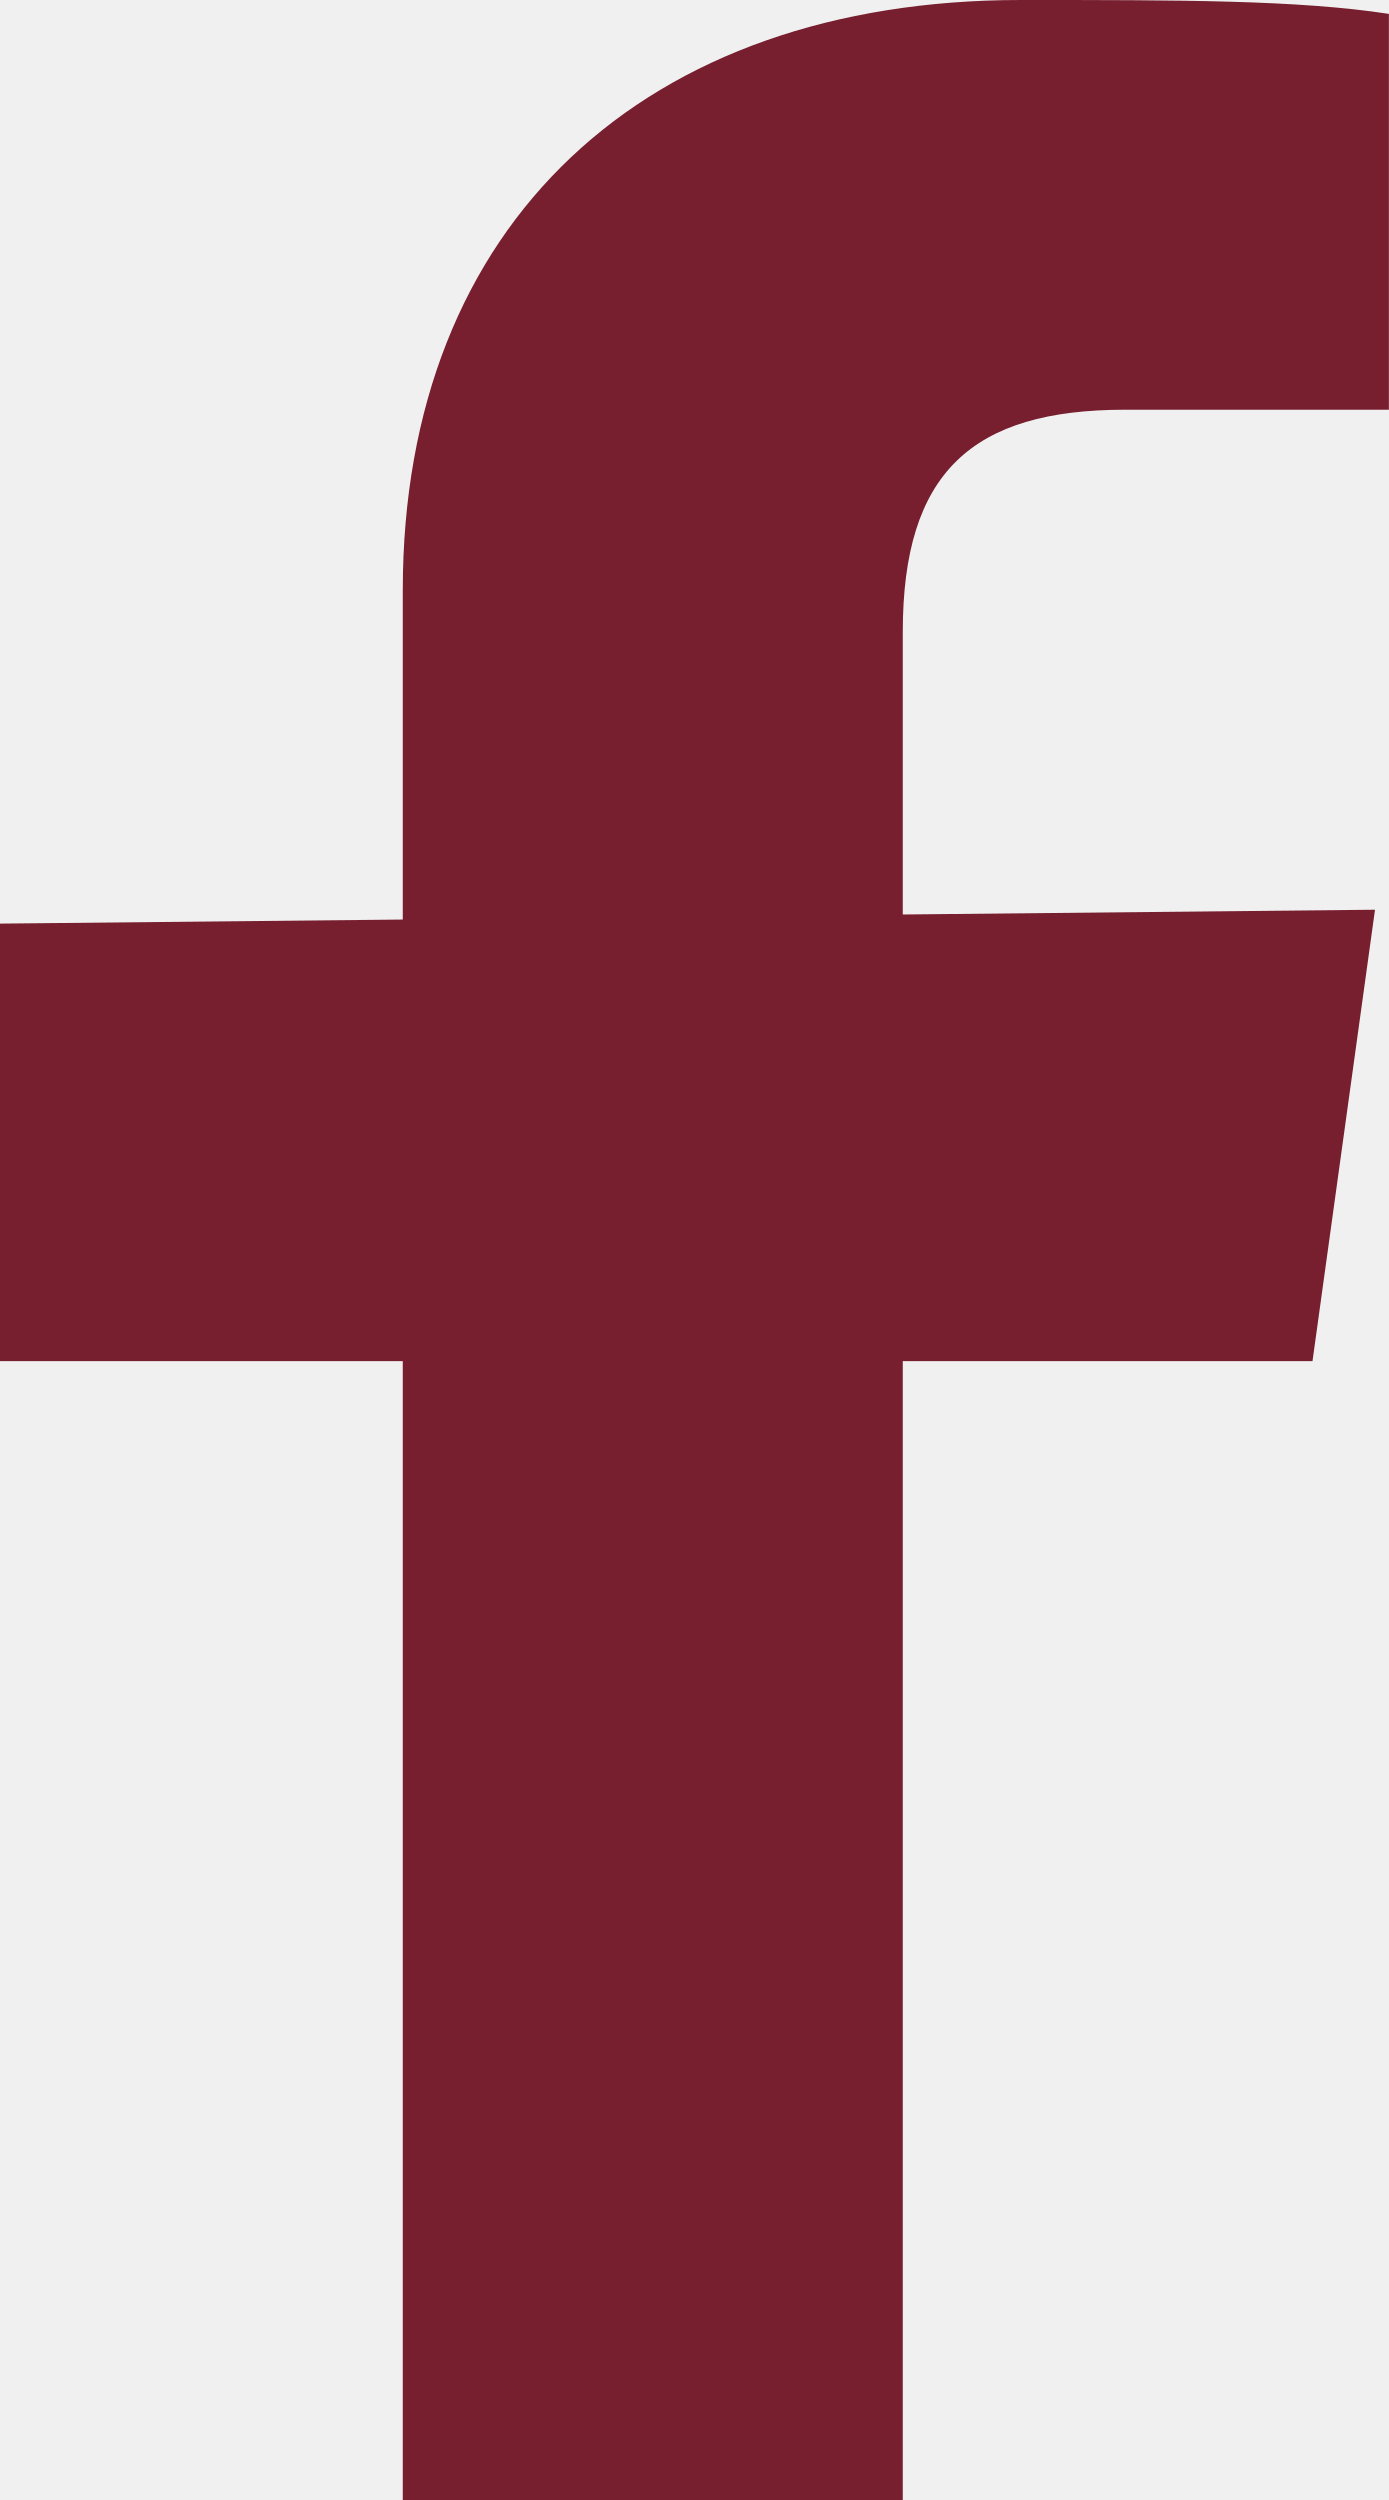
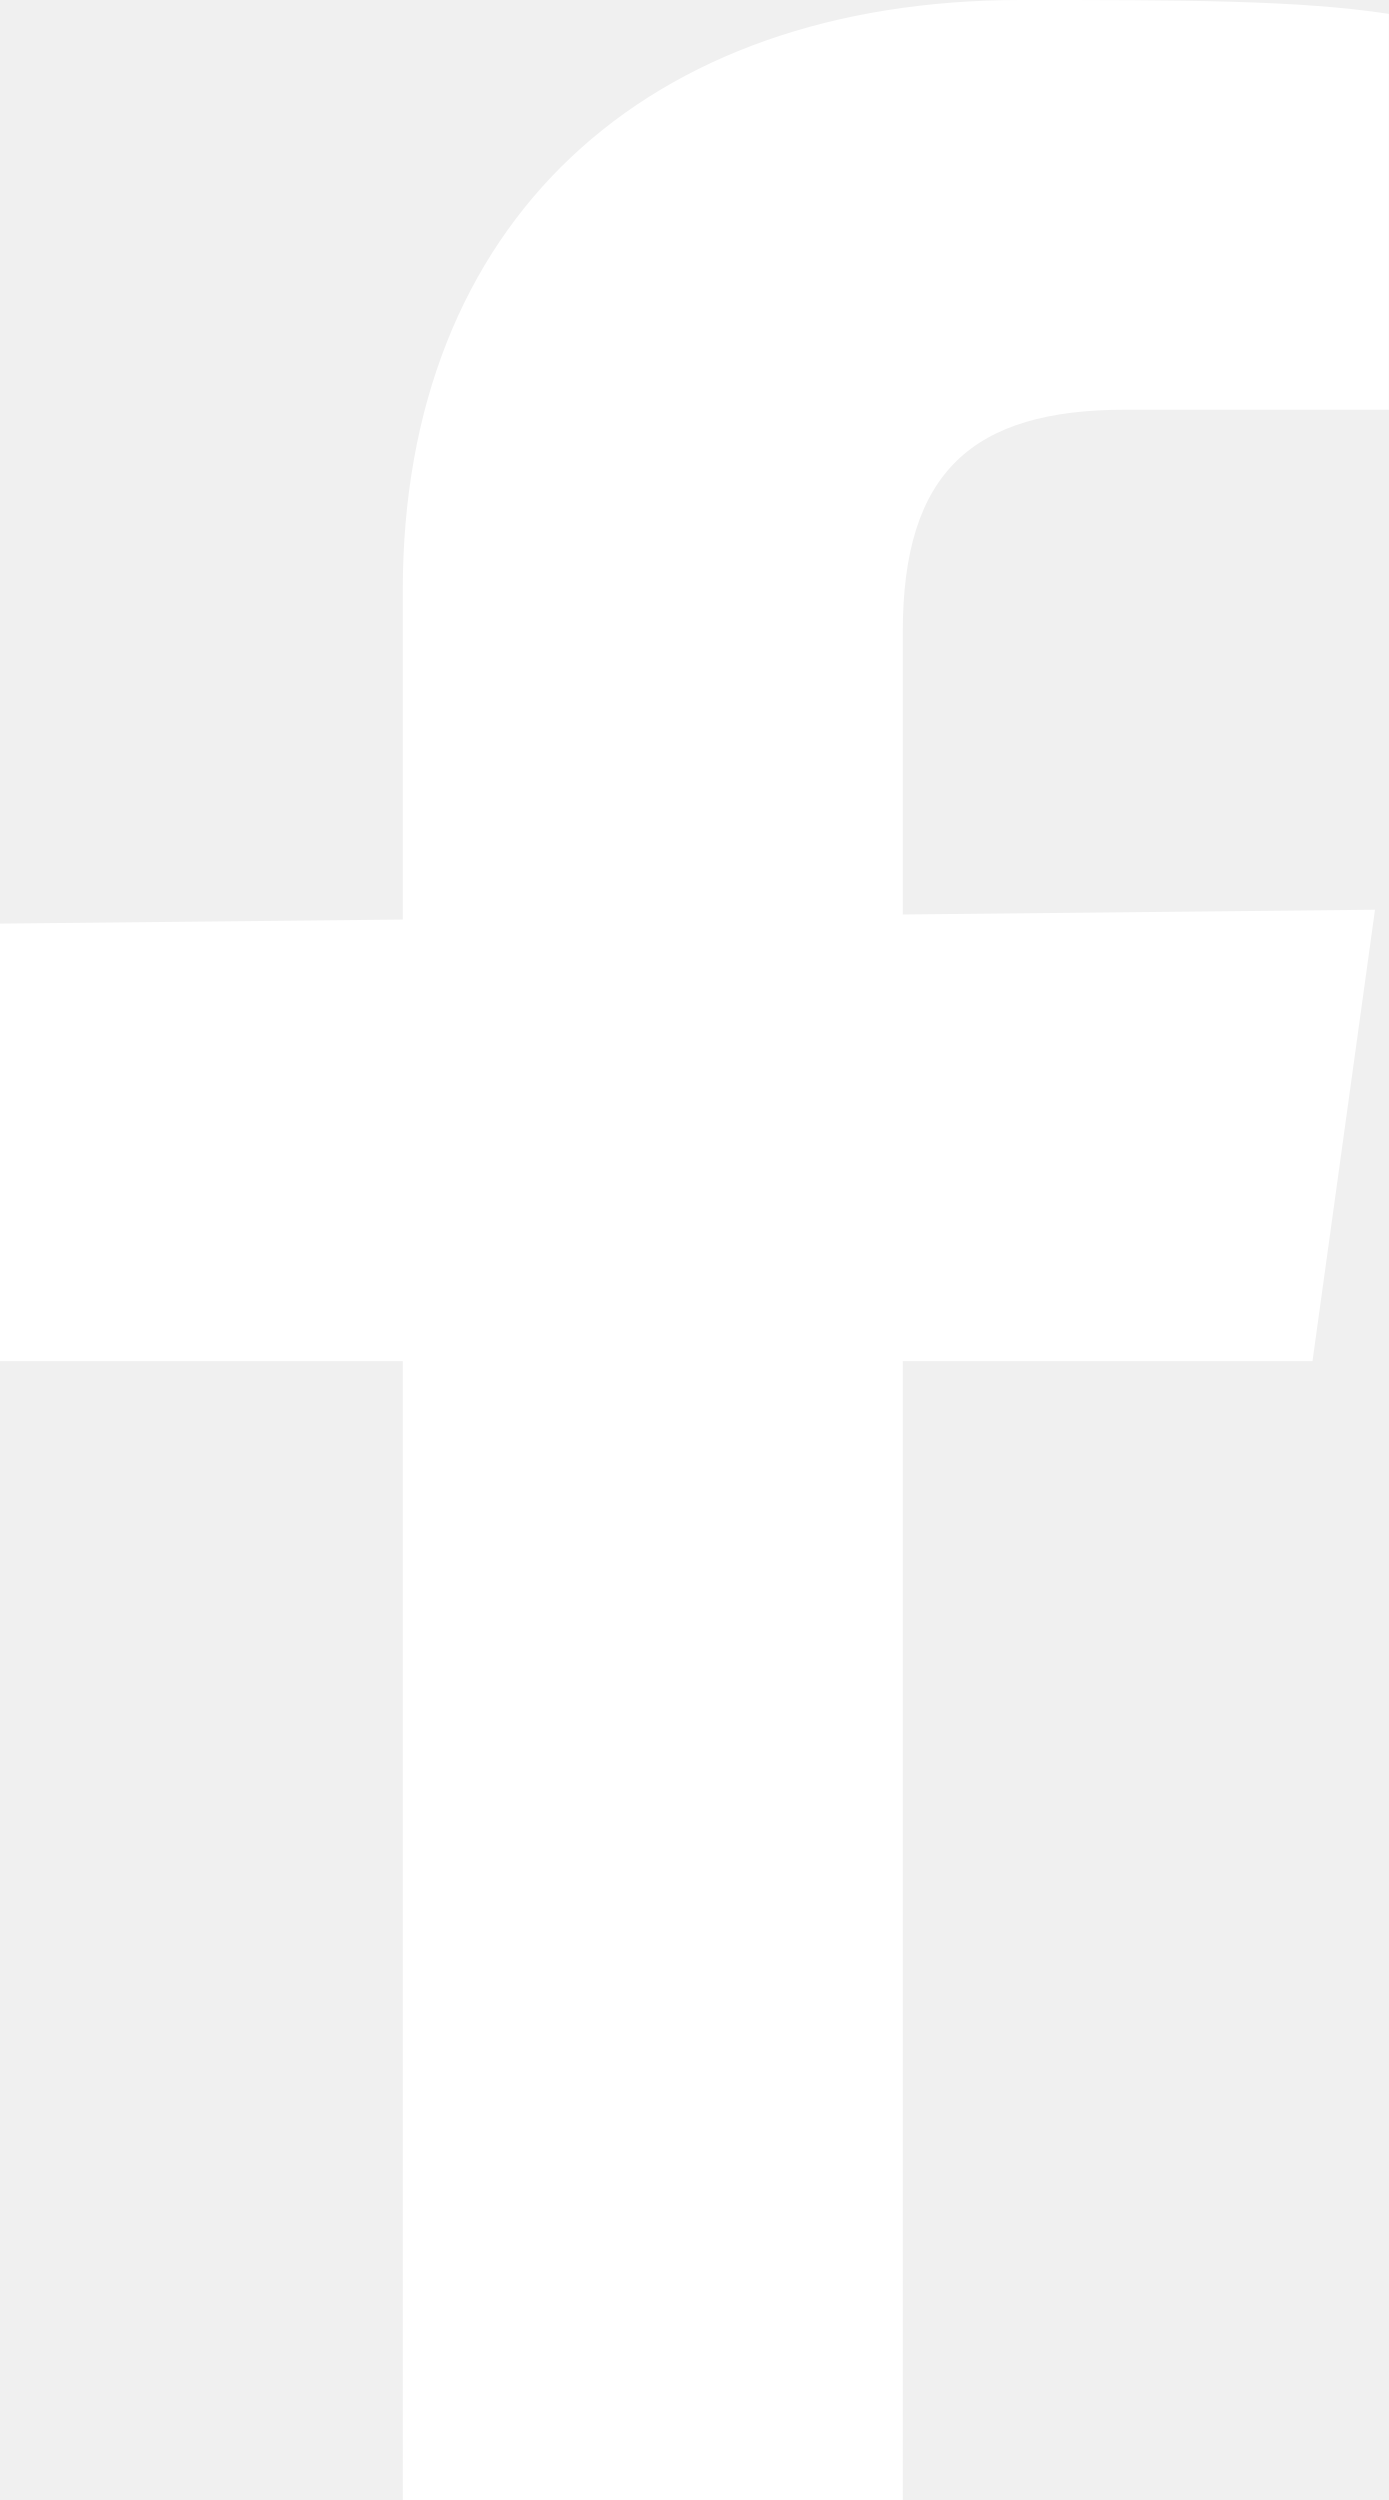
- <svg xmlns="http://www.w3.org/2000/svg" width="20" height="36" viewBox="0 0 20 36" fill="#771E2F">
-   <path d="M13,36H5.8V8.5C5.8,3.2,9.3,0,14.7,0c2.3,0,4,0,5.3,0.2v0v5.7h-3.8C14,5.9,13,6.8,13,9.1V36z M0,19.6v-6.3 l19.8-0.2l-0.9,6.5H0z" />
+ <svg xmlns="http://www.w3.org/2000/svg" version="1.1" id="圖層_1" x="0px" y="0px" viewBox="0 0 20 36" style="enable-background:new 0 0 20 36;" xml:space="preserve">
+   <style type="text/css">
+ 	.st0{fill:#FFFFFF;}
+ </style>
+   <path class="st0" d="M13,36H5.8V8.5C5.8,3.2,9.3,0,14.7,0c2.3,0,4,0,5.3,0.2l0,0v5.7h-3.8C14,5.9,13,6.8,13,9.1V36z M0,19.6v-6.3  l19.8-0.2l-0.9,6.5H0z" />
</svg>
